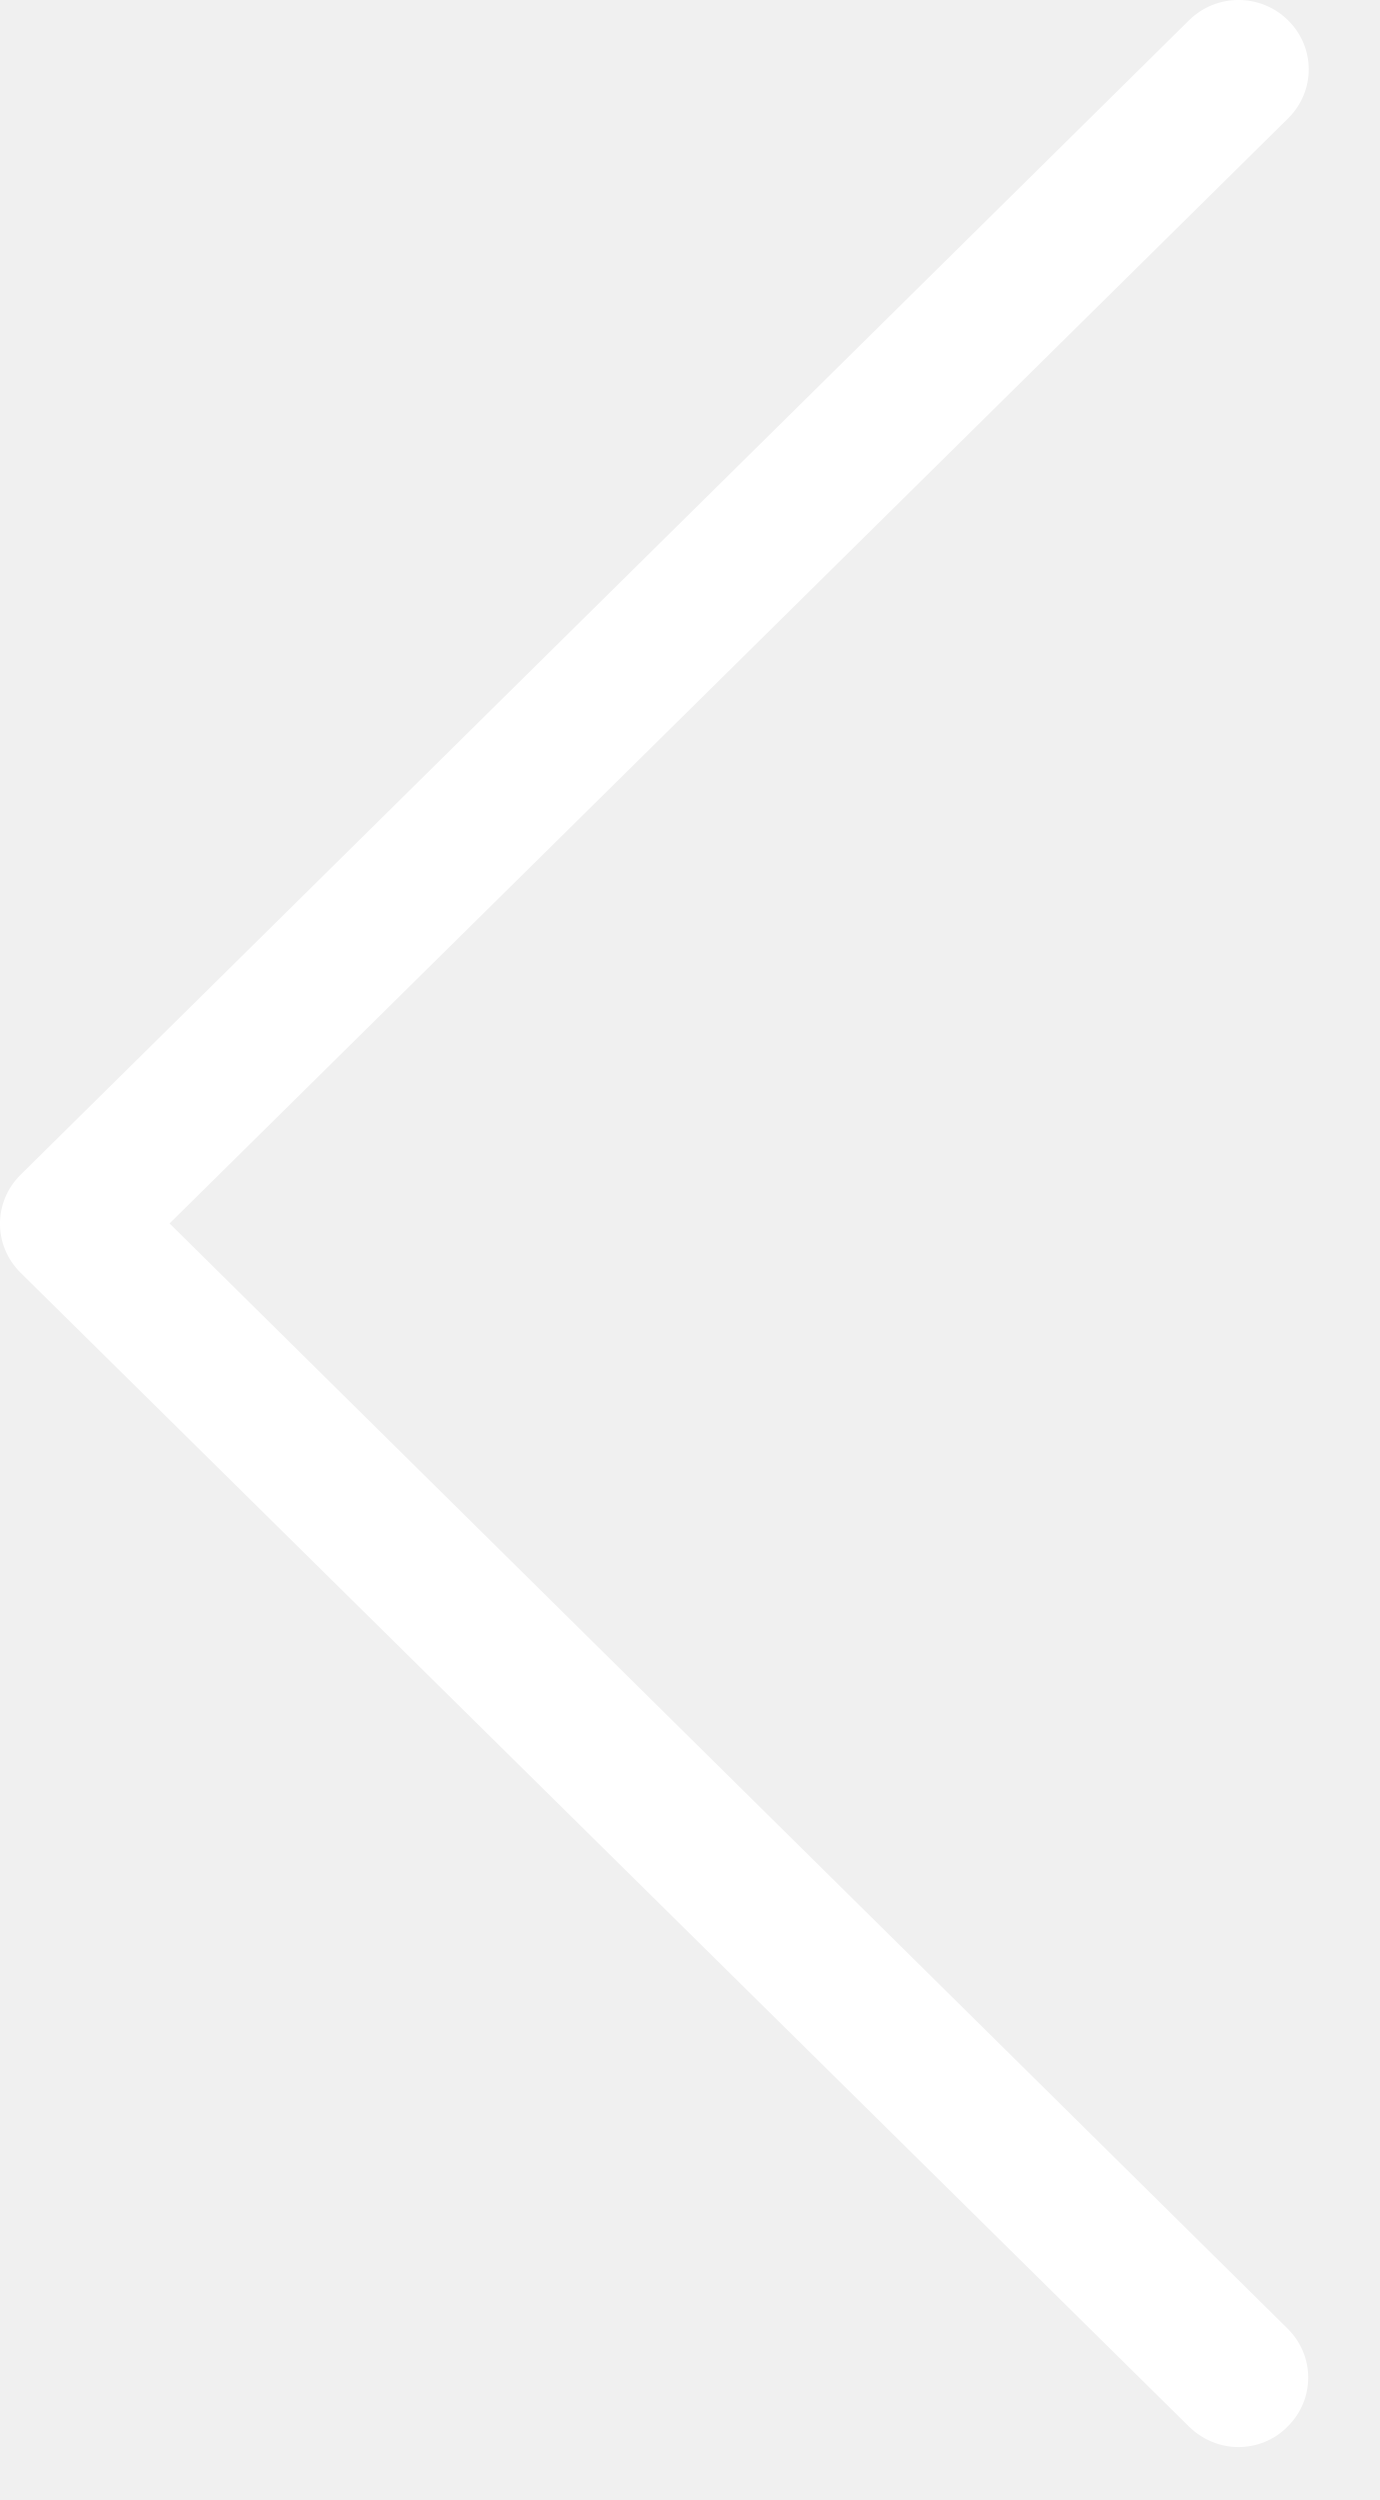
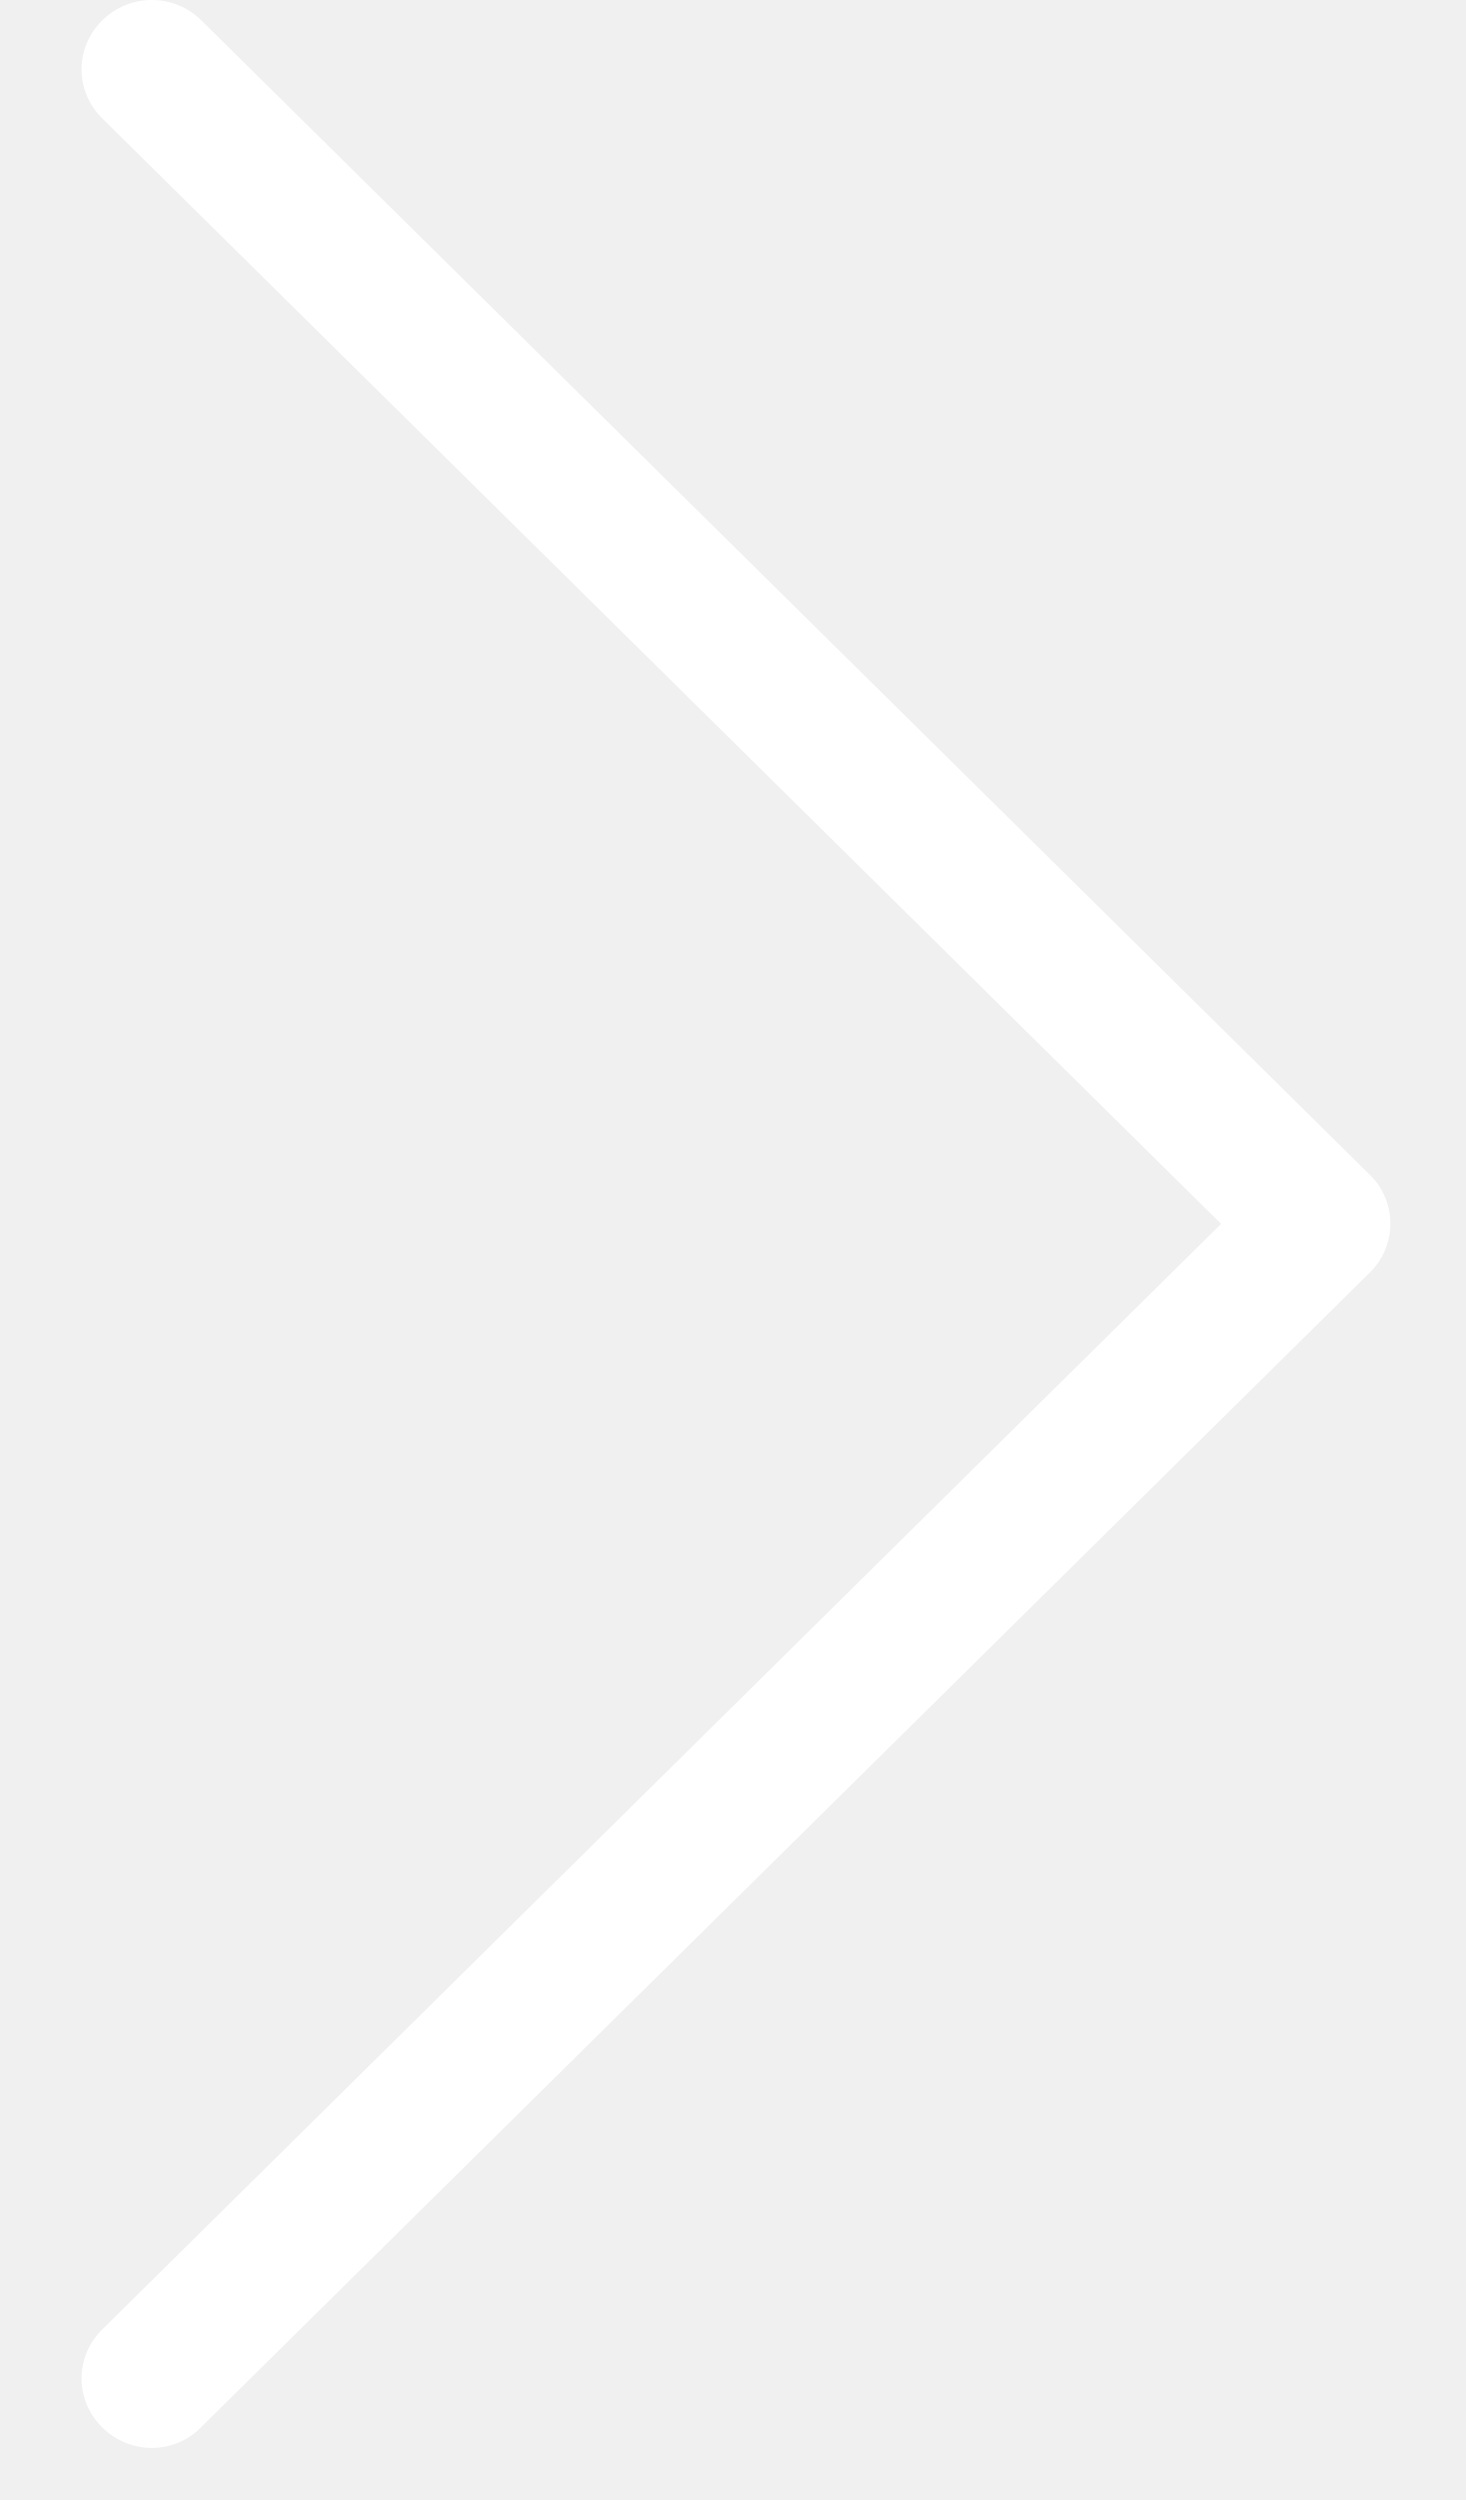
- <svg xmlns="http://www.w3.org/2000/svg" width="16" height="29" viewBox="0 0 16 29" fill="none">
-   <path d="M1.967 14.192L14.942 1.373C15.261 1.057 15.261 0.552 14.942 0.236C14.623 -0.079 14.111 -0.079 13.792 0.236L0.239 13.627C-0.08 13.943 -0.08 14.448 0.239 14.764L13.792 28.148C13.949 28.303 14.159 28.386 14.364 28.386C14.569 28.386 14.78 28.309 14.936 28.148C15.255 27.833 15.255 27.328 14.936 27.012L1.967 14.192Z" fill="white" />
+ <svg xmlns="http://www.w3.org/2000/svg" width="17" height="29" viewBox="0 0 17 29" fill="none">
+   <path d="M15.894 13.632L2.336 0.237C2.017 -0.079 1.505 -0.079 1.186 0.237C0.866 0.552 0.866 1.058 1.186 1.373L14.165 14.197L1.186 27.022C0.866 27.337 0.866 27.843 1.186 28.158C1.342 28.313 1.553 28.396 1.758 28.396C1.963 28.396 2.173 28.319 2.33 28.158L15.888 14.763C16.207 14.453 16.207 13.941 15.894 13.632Z" fill="white" />
</svg>
